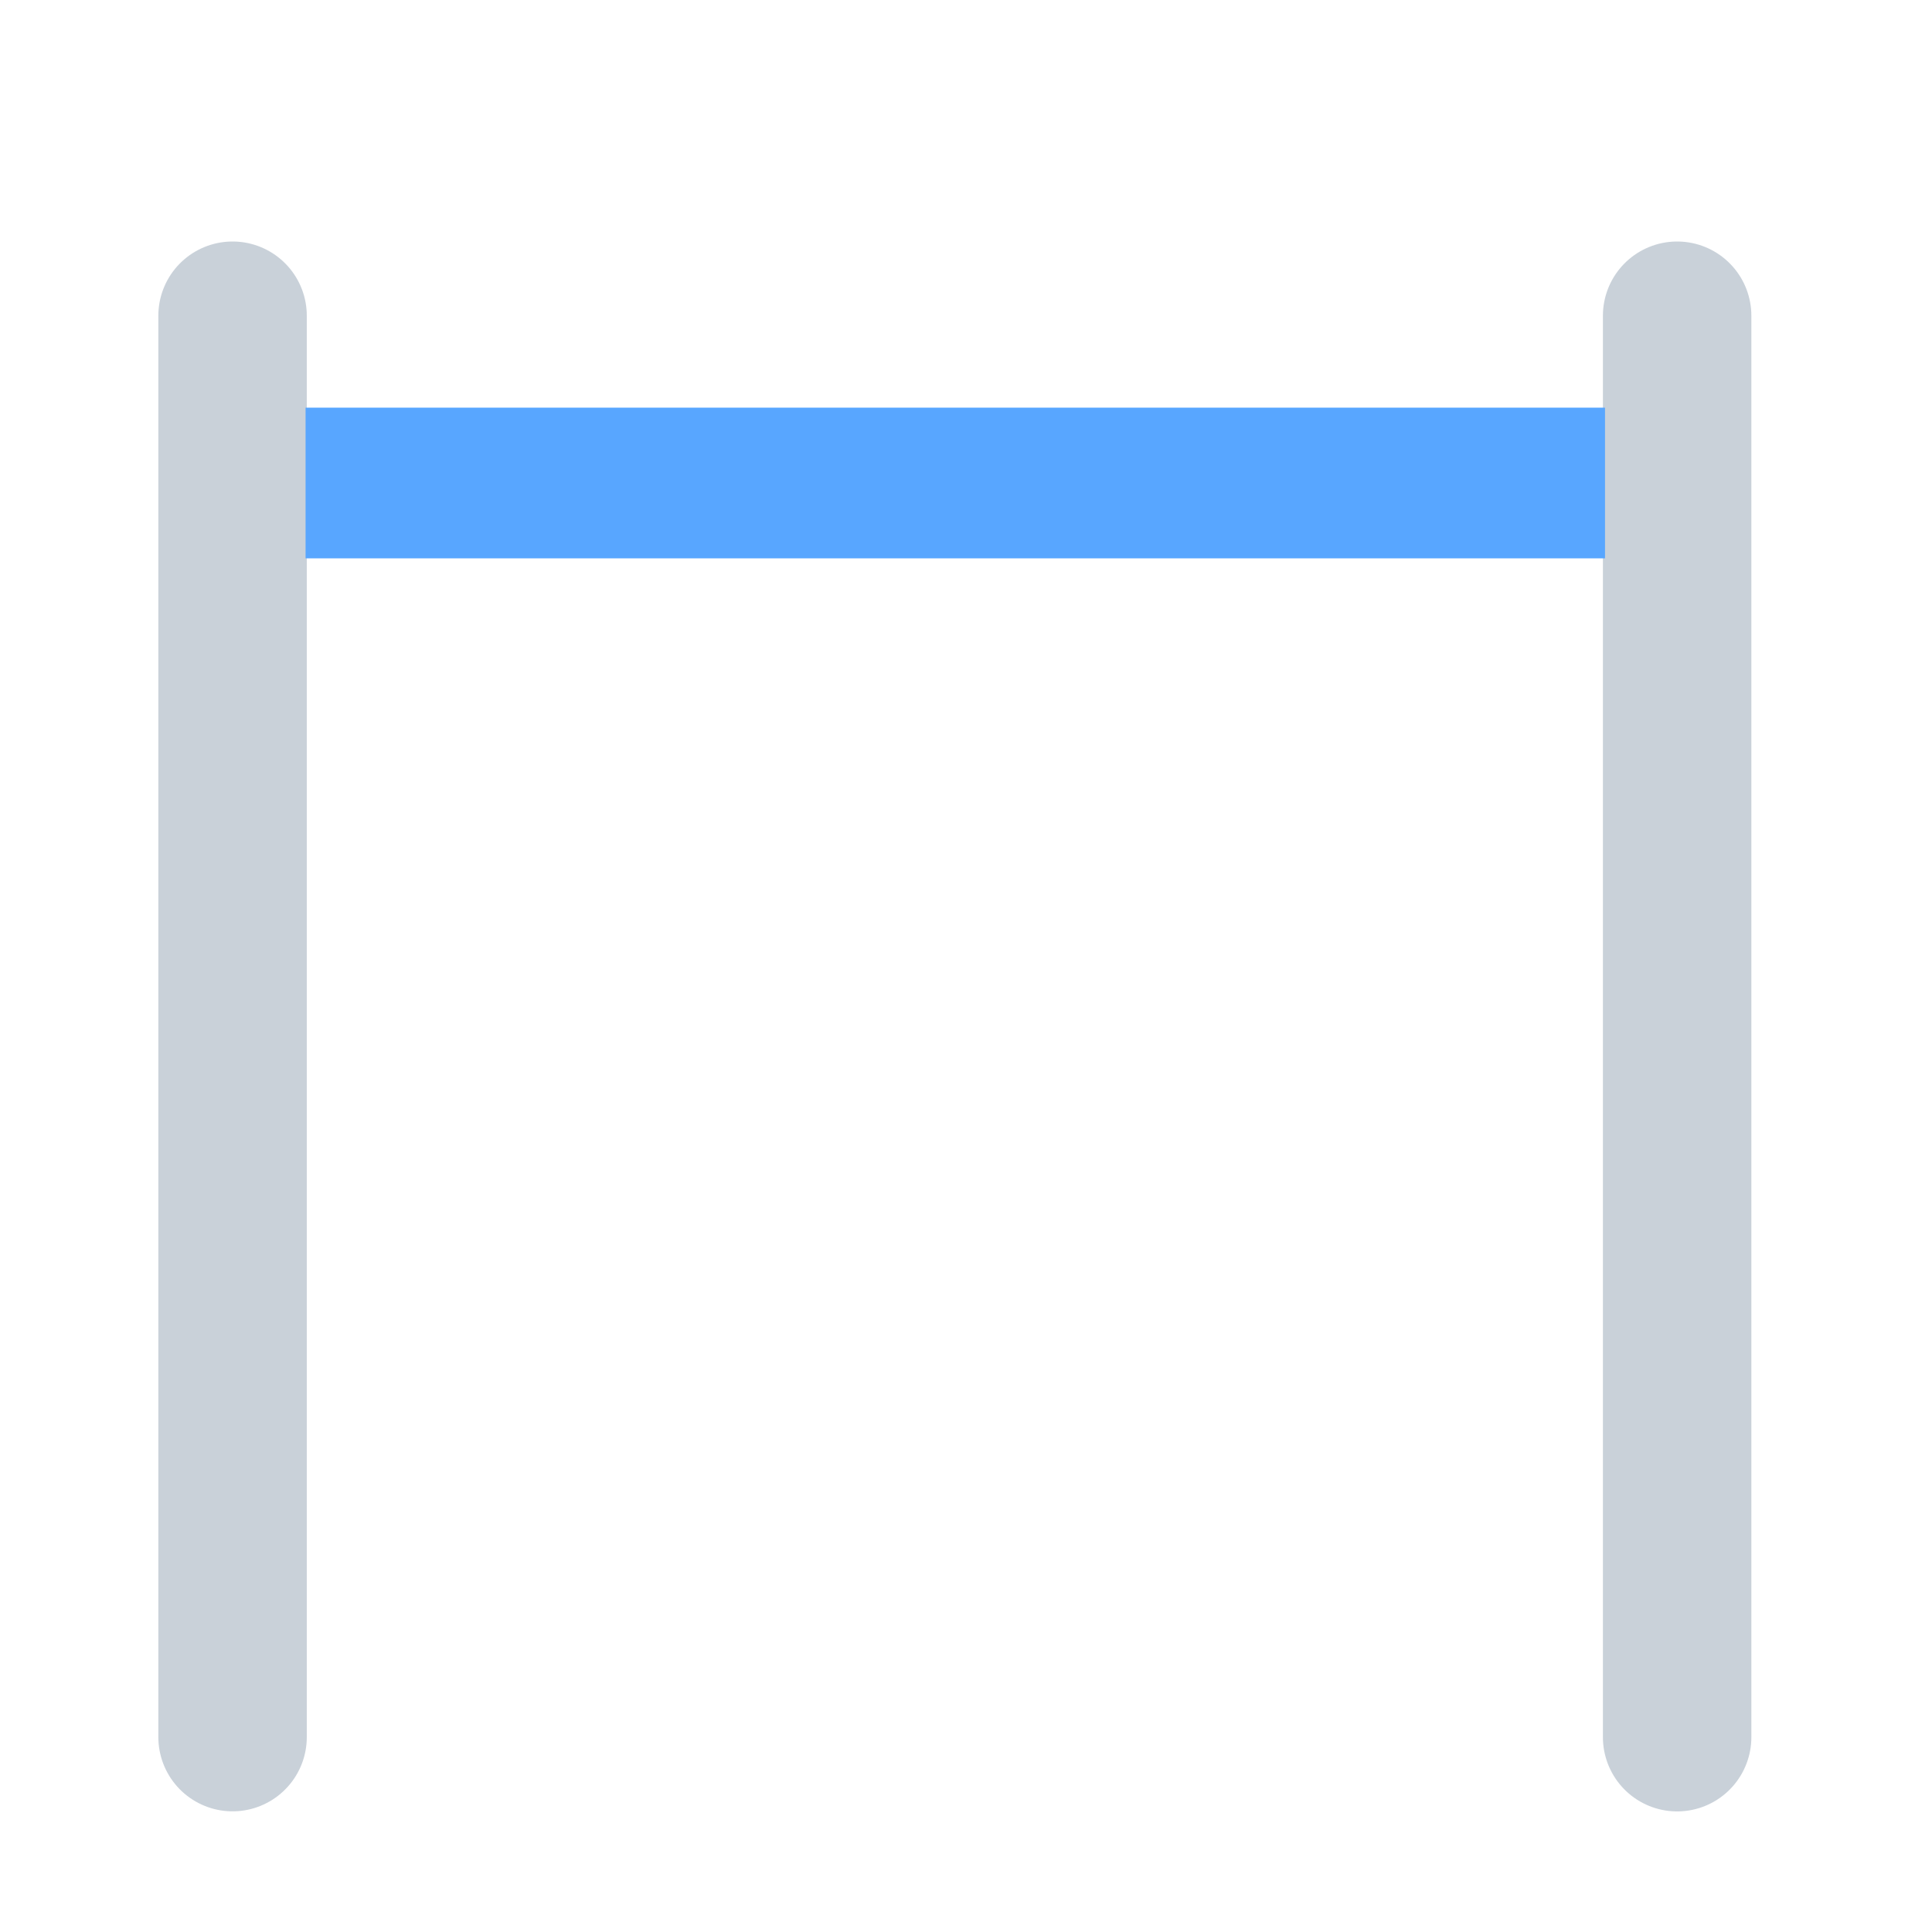
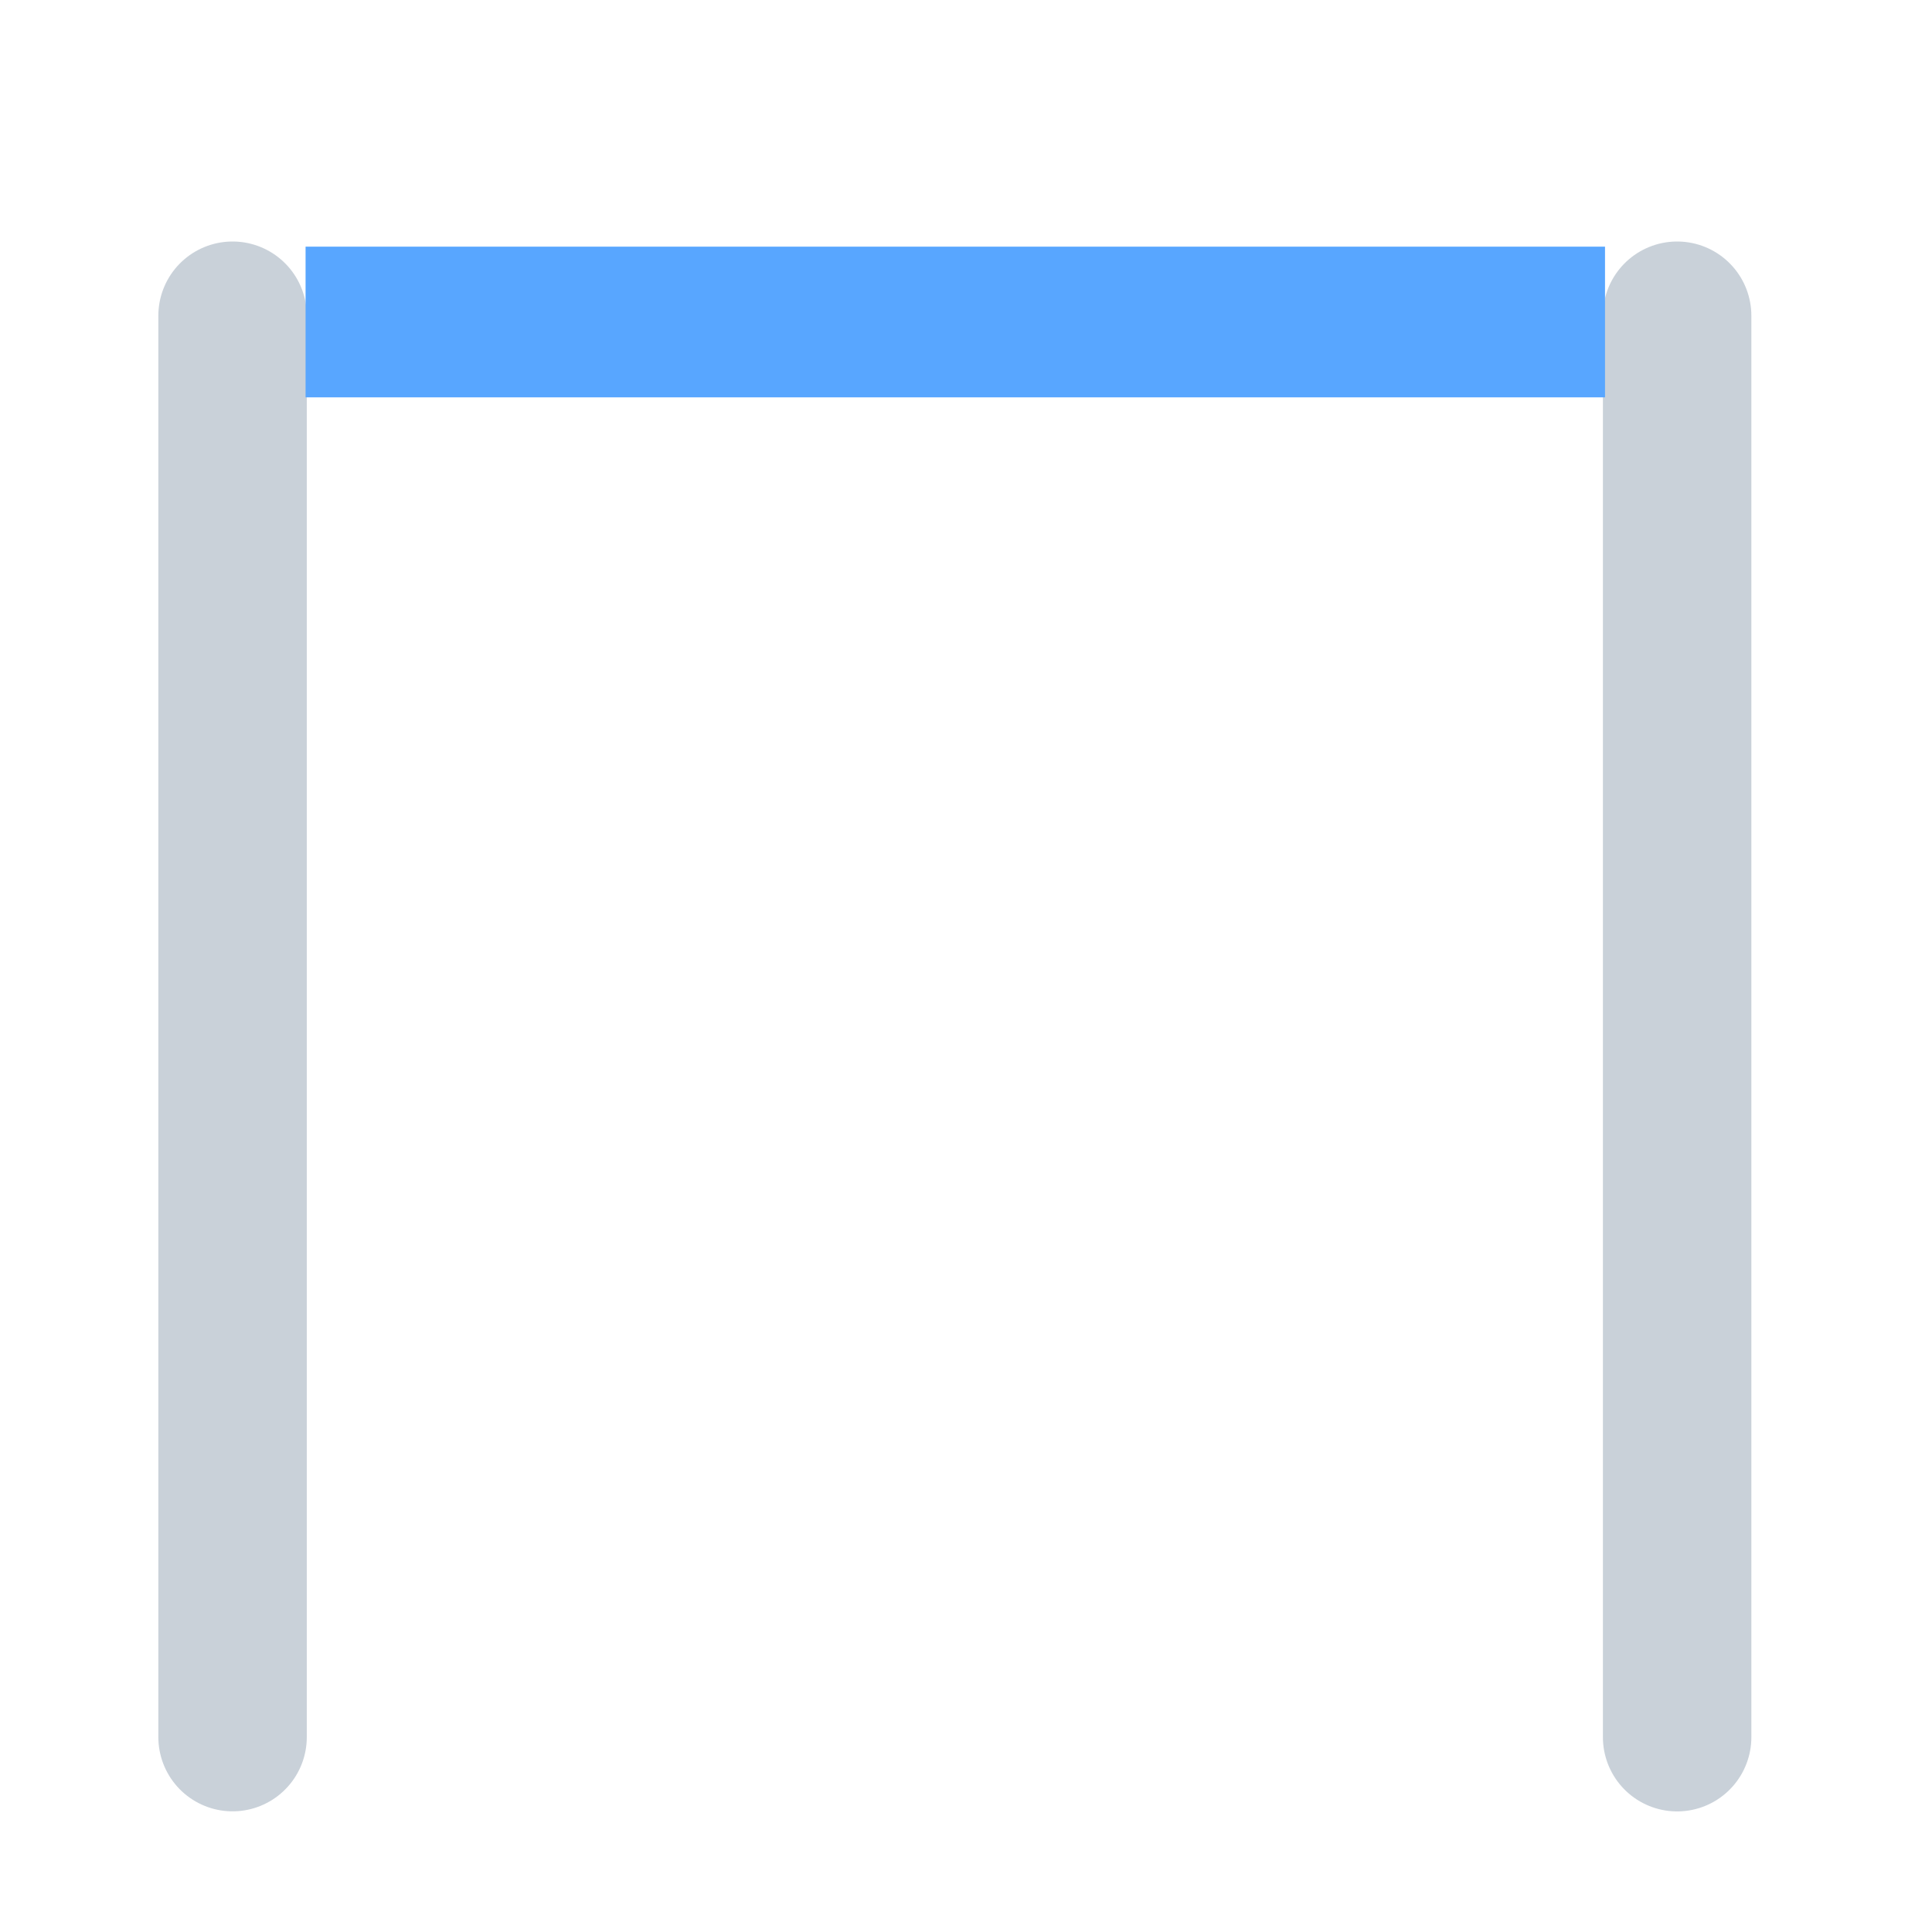
<svg xmlns="http://www.w3.org/2000/svg" width="24" height="24" viewBox="0 0 24 24" fill="none" version="1.1" id="svg2">
  <defs id="defs2" />
  <path d="M 2.889,3.922 V 21.579 M 20.834,3.922 v 17.658" stroke="#C9D1D9" stroke-width="1.844" stroke-linecap="round" id="path1" />
-   <path d="M 4.732,6 H 19.002" stroke="#58a6ff" stroke-width="1.872" stroke-linecap="square" id="path2" />
+   <path d="M 4.732,4 H 19.002" stroke="#58a6ff" stroke-width="1.872" stroke-linecap="square" id="path2" />
</svg>
